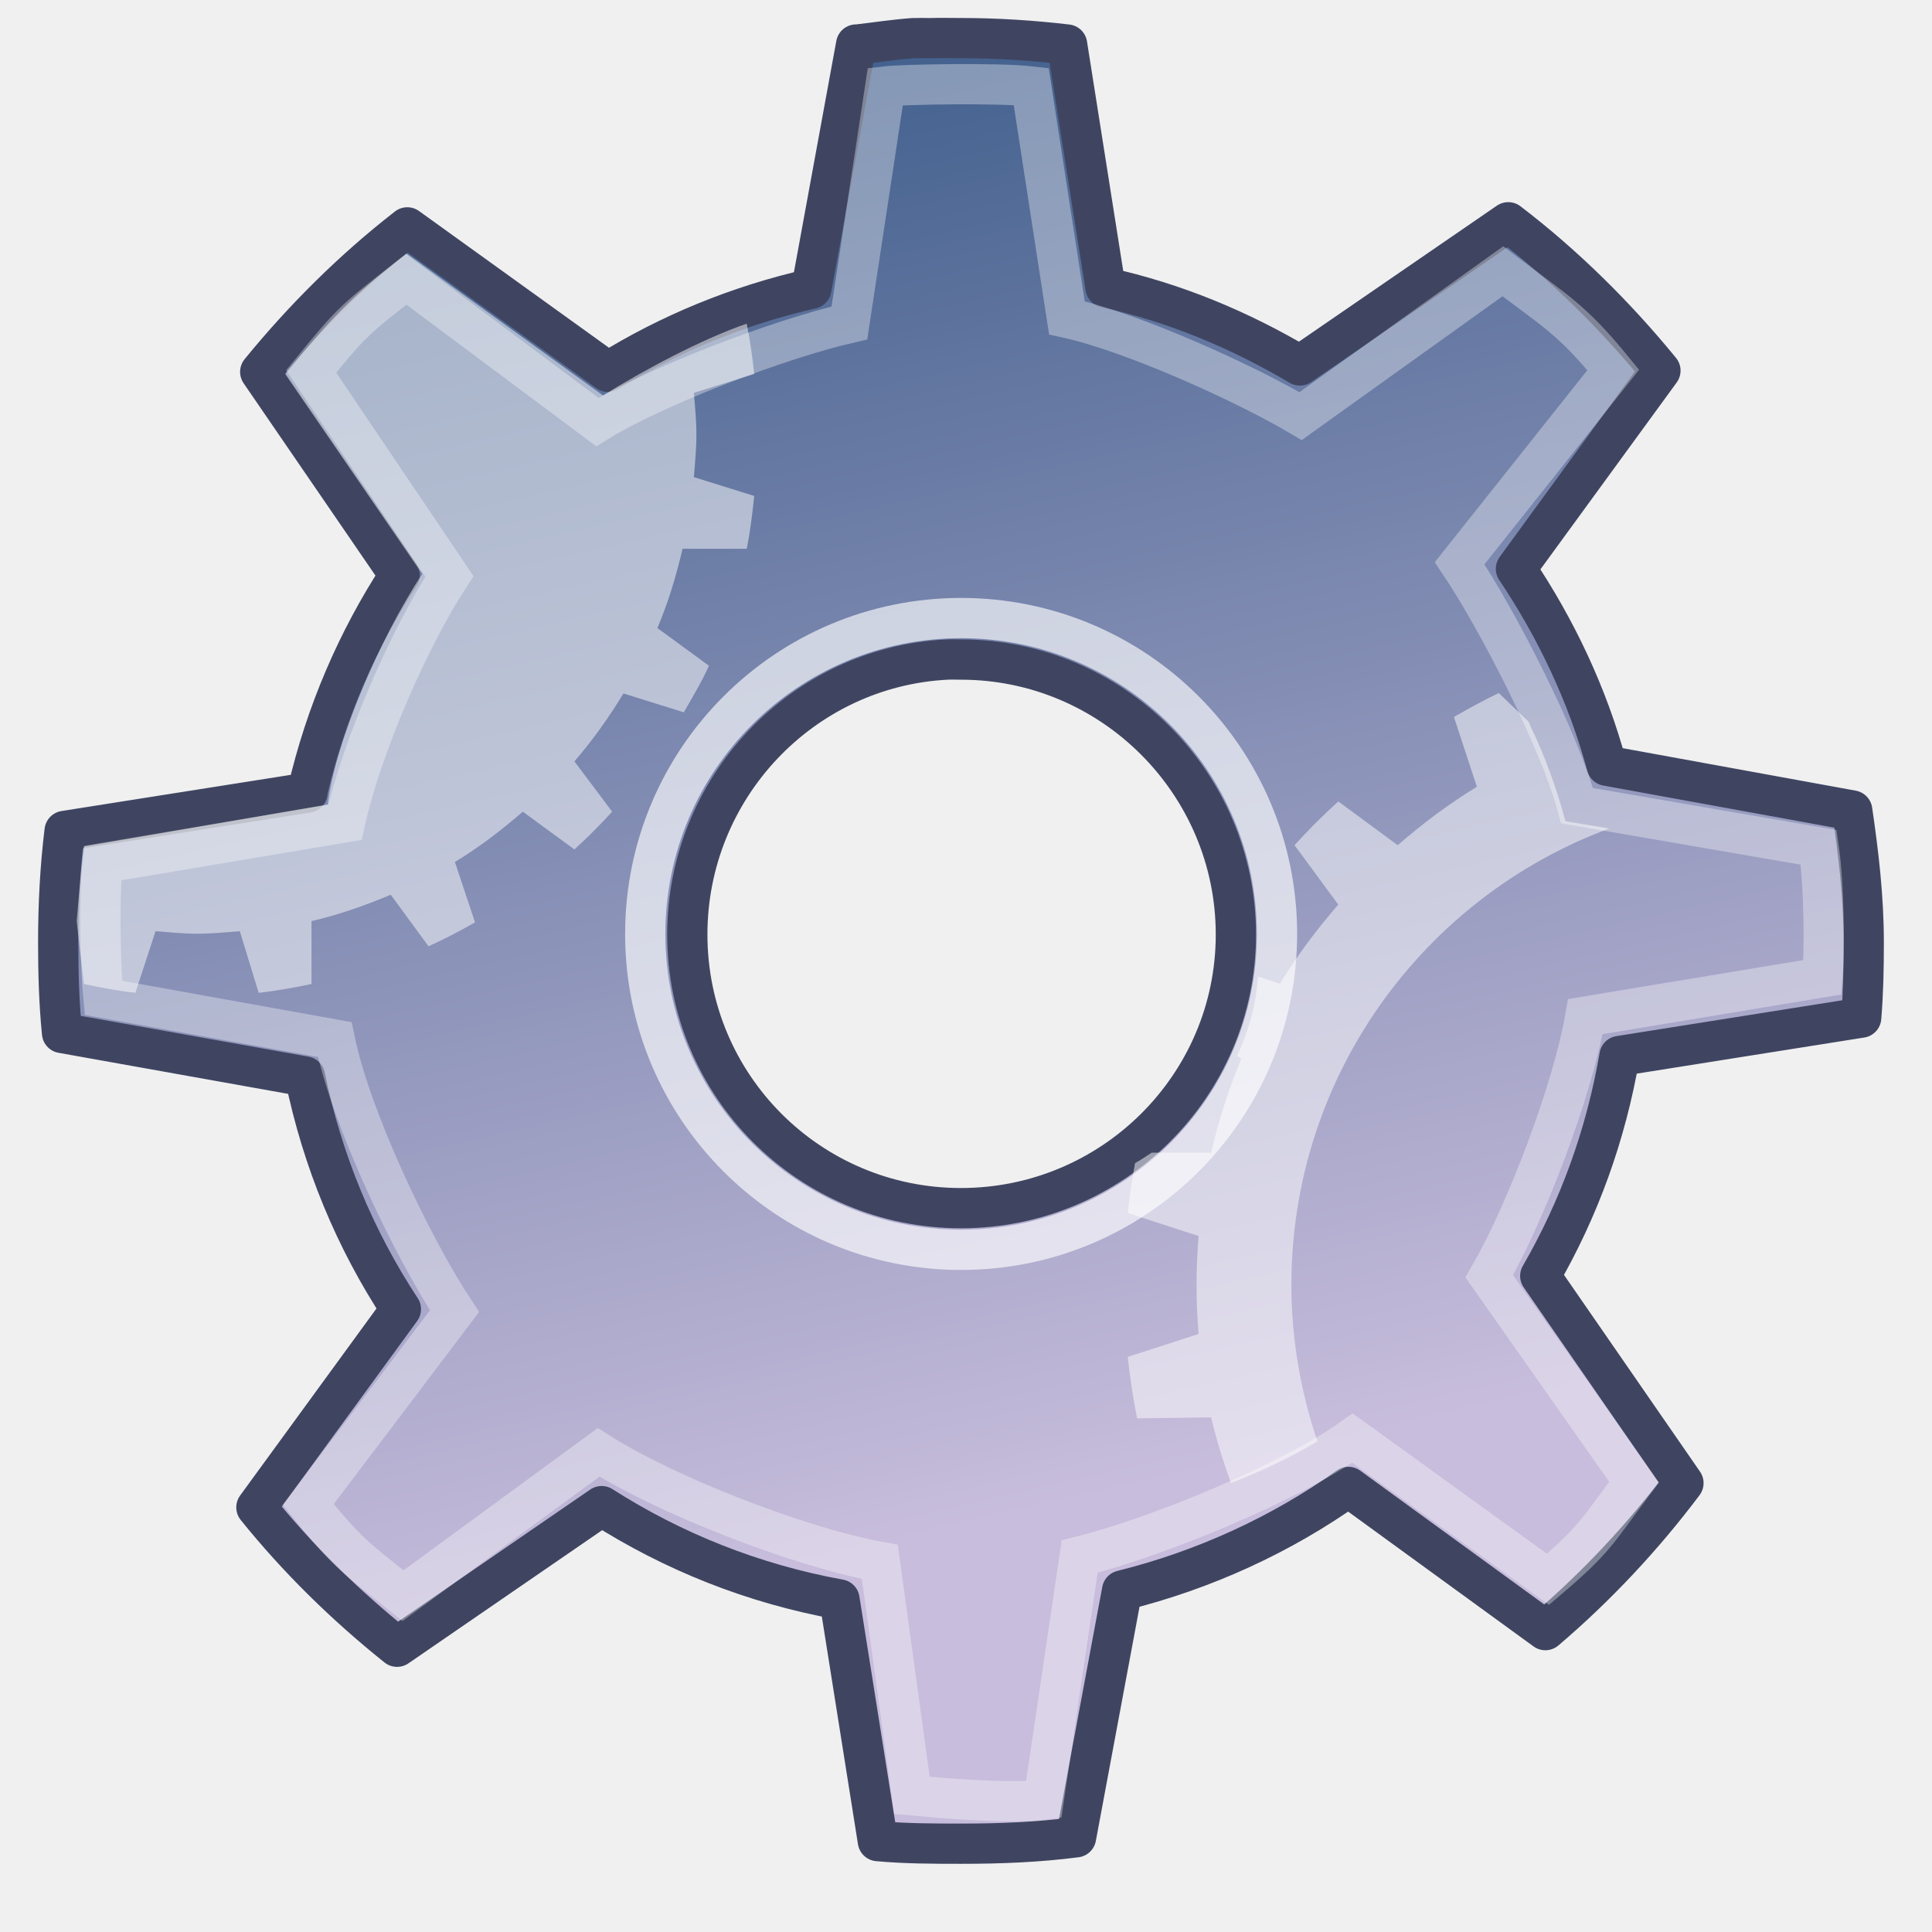
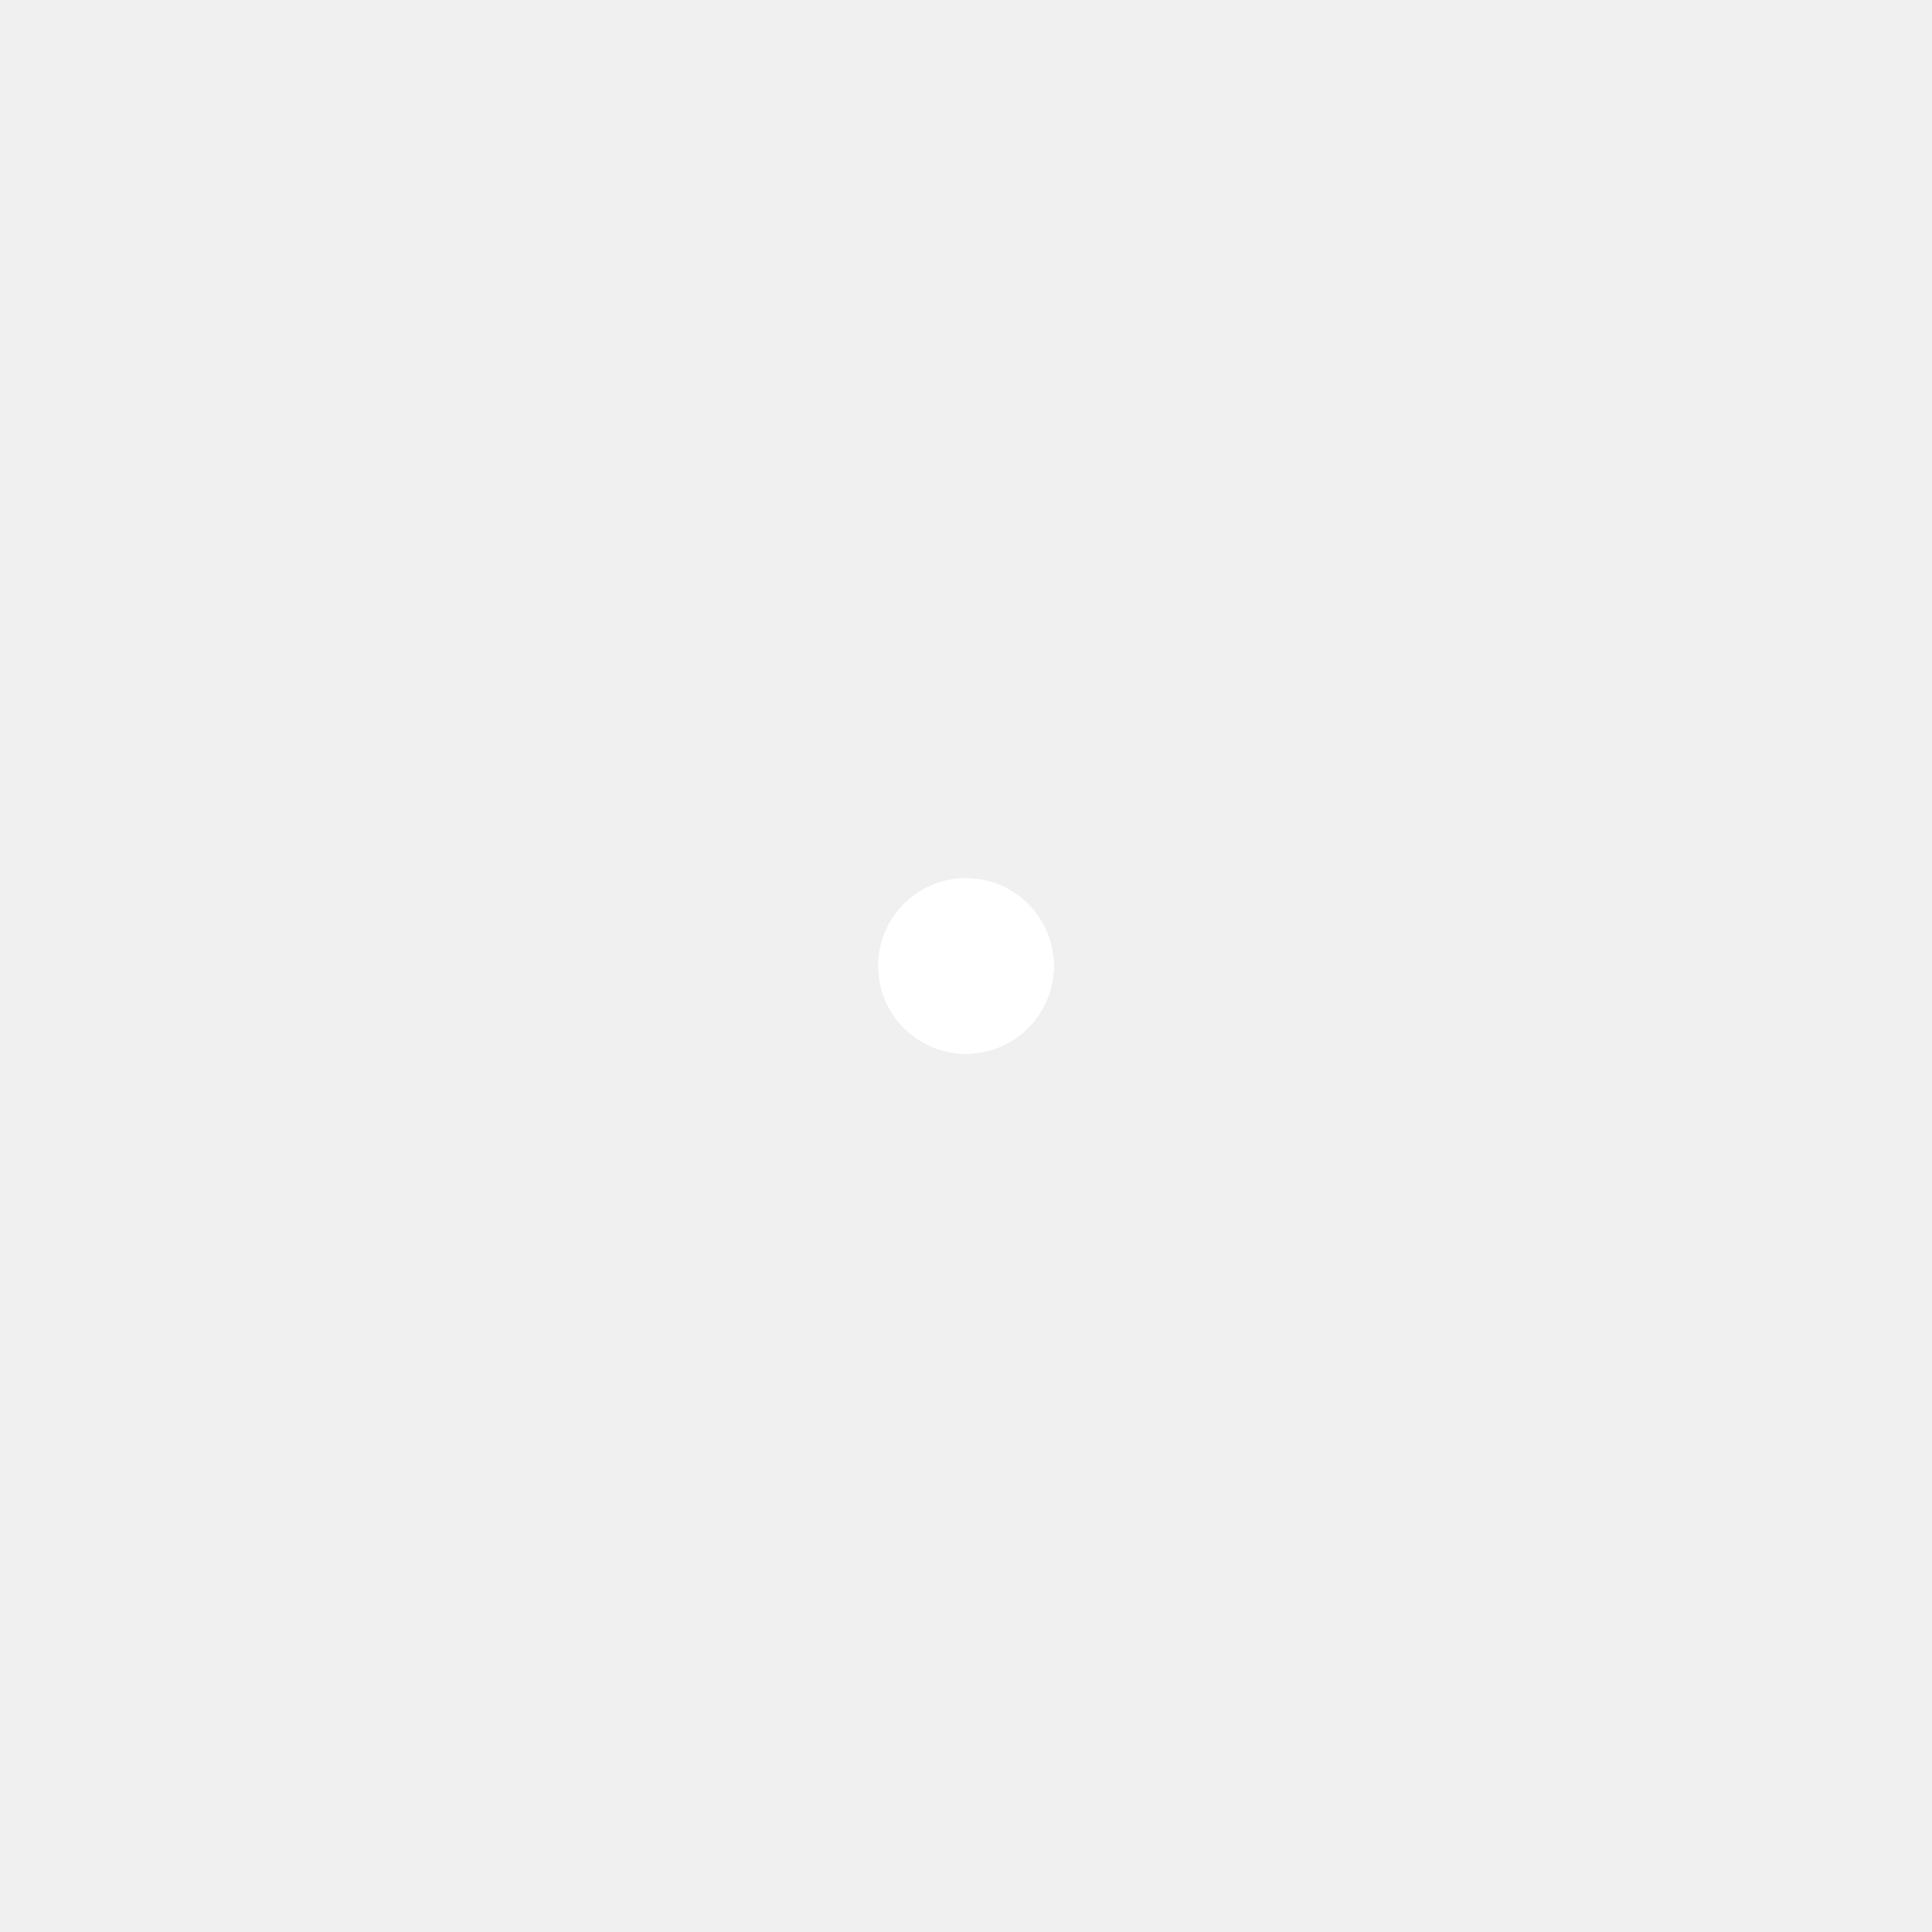
- <svg xmlns="http://www.w3.org/2000/svg" xmlns:xlink="http://www.w3.org/1999/xlink" width="48px" height="48px" id="svg53383" version="1.1">
-   <defs id="defs3">
-     <linearGradient id="linearGradient3264">
-       <stop style="stop-color:#c9c9c9;stop-opacity:1;" offset="0" id="stop3266" />
-       <stop id="stop3276" offset="0.25" style="stop-color:#f8f8f8;stop-opacity:1;" />
-       <stop id="stop3272" offset="0.5" style="stop-color:#e2e2e2;stop-opacity:1;" />
-       <stop style="stop-color:#b0b0b0;stop-opacity:1;" offset="0.75" id="stop3274" />
-       <stop style="stop-color:#c9c9c9;stop-opacity:1;" offset="1" id="stop3268" />
-     </linearGradient>
-     <linearGradient xlink:href="#linearGradient3264" id="linearGradient3281" gradientUnits="userSpaceOnUse" x1="14.463" y1="12.285" x2="34.534" y2="39.685" gradientTransform="matrix(1.241935,0,0,1.241935,-5.027508,-7.208988)" />
-     <linearGradient id="linearGradient2300">
-       <stop id="stop2302" offset="0" style="stop-color:#000000;stop-opacity:0.327;" />
-       <stop id="stop2304" offset="1" style="stop-color:#000000;stop-opacity:0;" />
-     </linearGradient>
-     <linearGradient id="aigrd1" gradientUnits="userSpaceOnUse" x1="99.777" y1="15.424" x2="153" y2="248.631">
-       <stop offset="0" style="stop-color:#184375" id="stop53300" />
-       <stop offset="1" style="stop-color:#C8BDDC" id="stop53302" />
-     </linearGradient>
-     <linearGradient xlink:href="#aigrd1" id="linearGradient53551" gradientUnits="userSpaceOnUse" x1="99.777" y1="15.424" x2="153" y2="248.631" gradientTransform="matrix(0.200685,0,0,0.200685,-0.585758,-1.050787)" />
-     <radialGradient gradientUnits="userSpaceOnUse" r="11.69" fy="72.568" fx="14.288" cy="68.873" cx="14.288" gradientTransform="matrix(1.399258,-2.234445e-7,8.196178e-8,0.513264,4.365074,4.839285)" id="radialGradient2308" xlink:href="#linearGradient2300" />
-     <linearGradient xlink:href="#linearGradient3264" id="linearGradient3760" gradientUnits="userSpaceOnUse" gradientTransform="matrix(1.241935,0,0,1.241935,-5.027508,-7.208988)" x1="14.463" y1="12.285" x2="34.534" y2="39.685" />
-     <linearGradient xlink:href="#aigrd1" id="linearGradient3773" gradientUnits="userSpaceOnUse" gradientTransform="matrix(0.200685,0,0,0.200685,-54.33576,-1.050787)" x1="99.777" y1="15.424" x2="153" y2="248.631" />
-   </defs>
-   <g id="layer2" />
-   <g id="layer1">
-     <path style="opacity:1;color:#000000;fill:url(#linearGradient3773);fill-opacity:1;fill-rule:nonzero;stroke:#3f4561;stroke-width:1;stroke-linecap:round;stroke-linejoin:round;marker:none;marker-start:none;marker-mid:none;marker-end:none;stroke-miterlimit:4;stroke-dasharray:none;stroke-dashoffset:0;stroke-opacity:1;visibility:visible;display:inline;overflow:visible" d="M 22.7,0.947 C 22.226,0.98 21.766,1.053 21.302,1.106 L 21.27,1.106 L 20.158,7.174 C 18.346,7.587 16.641,8.287 15.107,9.239 L 10.119,5.649 C 8.771,6.696 7.544,7.917 6.465,9.239 L 9.928,14.291 C 8.877,15.897 8.086,17.732 7.641,19.66 C 7.641,19.669 7.641,19.69 7.641,19.691 L 1.605,20.644 C 1.494,21.546 1.446,22.477 1.446,23.408 C 1.446,24.17 1.467,24.922 1.541,25.664 L 7.577,26.744 C 8.007,28.84 8.822,30.798 9.96,32.526 L 6.37,37.45 C 7.398,38.727 8.585,39.889 9.865,40.913 L 14.948,37.419 C 16.724,38.552 18.707,39.347 20.857,39.738 L 21.81,45.742 C 22.487,45.804 23.182,45.806 23.875,45.806 C 24.854,45.806 25.789,45.769 26.734,45.647 L 27.878,39.515 C 29.919,39.008 31.836,38.126 33.501,36.942 L 38.394,40.5 C 39.662,39.421 40.823,38.18 41.825,36.847 L 38.267,31.7 C 39.23,30.036 39.898,28.2 40.236,26.236 L 46.241,25.283 C 46.293,24.656 46.304,24.049 46.304,23.408 C 46.304,22.296 46.175,21.205 46.018,20.136 L 39.919,19.024 C 39.441,17.259 38.656,15.612 37.663,14.132 L 41.253,9.208 C 40.14,7.847 38.871,6.59 37.472,5.522 L 32.294,9.08 C 30.806,8.2 29.204,7.525 27.465,7.142 L 26.512,1.106 C 25.644,1.004 24.77,0.947 23.875,0.947 C 23.633,0.947 23.384,0.94 23.144,0.947 C 23.027,0.951 22.912,0.941 22.795,0.947 C 22.763,0.949 22.731,0.945 22.7,0.947 z M 23.526,16.387 C 23.642,16.381 23.757,16.387 23.875,16.387 C 27.636,16.387 30.705,19.457 30.705,23.218 C 30.705,26.978 27.636,30.016 23.875,30.016 C 20.114,30.016 17.076,26.978 17.076,23.218 C 17.076,19.575 19.928,16.57 23.526,16.387 z " id="path3243" />
-     <path style="opacity:0.648;color:#000000;fill:none;fill-opacity:1;fill-rule:nonzero;stroke:#ffffff;stroke-width:1.622;stroke-linecap:butt;stroke-linejoin:miter;marker:none;marker-start:none;marker-mid:none;marker-end:none;stroke-miterlimit:4;stroke-dasharray:none;stroke-dashoffset:0;stroke-opacity:1;visibility:visible;display:inline;overflow:visible" id="path3283" d="M 36.239 23.782 A 12.728 12.728 0 1 1  10.783,23.782 A 12.728 12.728 0 1 1  36.239 23.782 z" transform="matrix(0.616598,0,0,0.616598,9.38202,8.539674)" />
-     <path id="path3285" d="M 21.996,2.148 L 21.103,8.024 C 19.404,8.41 16.279,9.594 14.842,10.486 L 10.092,6.941 C 8.828,7.922 8.741,7.988 7.731,9.228 L 11.165,14.321 C 10.18,15.827 8.996,18.511 8.571,20.429 C 8.571,20.429 2.553,21.443 2.553,21.443 C 2.45,22.288 2.499,24.097 2.569,24.792 L 8.317,25.828 C 8.719,27.793 10.225,30.955 11.292,32.575 L 7.657,37.378 C 8.621,38.574 8.813,38.684 10.013,39.644 L 14.873,36.083 C 16.539,37.145 19.844,38.437 21.859,38.804 L 22.656,44.605 C 23.291,44.663 25.045,44.825 25.931,44.711 L 26.824,38.672 C 28.737,38.196 32.043,36.839 33.603,35.729 L 38.459,39.237 C 39.648,38.225 39.659,38.073 40.598,36.823 L 37,31.709 C 37.903,30.149 39.071,27.098 39.388,25.257 L 45.279,24.28 C 45.328,23.692 45.331,22.055 45.184,21.052 L 39.182,20.017 C 38.734,18.362 37.196,15.381 36.265,13.993 L 40.08,9.191 C 39.037,7.915 38.649,7.74 37.338,6.74 L 32.314,10.338 C 30.919,9.513 28.137,8.255 26.507,7.897 L 25.62,2.148 C 24.806,2.053 22.46,2.095 21.996,2.148 z " style="opacity:0.347;color:#000000;fill:none;fill-opacity:1;fill-rule:nonzero;stroke:#ffffff;stroke-width:1;stroke-linecap:butt;stroke-linejoin:miter;marker:none;marker-start:none;marker-mid:none;marker-end:none;stroke-miterlimit:4;stroke-dasharray:none;stroke-dashoffset:0;stroke-opacity:1;visibility:visible;display:inline;overflow:visible" />
-     <path style="opacity:0.5;color:#000000;fill:#ffffff;fill-opacity:1;fill-rule:nonzero;stroke:none;stroke-width:1;stroke-linecap:butt;stroke-linejoin:miter;marker:none;marker-start:none;marker-mid:none;marker-end:none;stroke-miterlimit:4;stroke-dasharray:none;stroke-dashoffset:0;stroke-opacity:1;visibility:visible;display:inline;overflow:visible" d="M 10.103,6.297 C 8.755,7.344 8.166,7.972 7.087,9.294 L 10.49,14.259 C 9.439,15.858 8.332,18.426 8.142,19.988 C 8.142,19.988 2.08,21.032 2.08,21.032 C 2.011,21.595 1.906,22.885 1.906,22.885 L 2.083,24.447 C 2.511,24.536 2.923,24.618 3.364,24.666 L 3.864,23.135 C 4.208,23.163 4.544,23.197 4.896,23.197 C 5.247,23.197 5.614,23.163 5.958,23.135 L 6.427,24.666 C 6.868,24.618 7.312,24.536 7.739,24.447 L 7.739,22.885 C 8.425,22.725 9.071,22.497 9.708,22.229 L 10.646,23.51 C 11.048,23.328 11.421,23.134 11.802,22.916 L 11.302,21.416 C 11.899,21.054 12.464,20.621 12.989,20.166 L 14.271,21.104 C 14.596,20.807 14.912,20.492 15.208,20.166 L 14.271,18.916 C 14.725,18.39 15.127,17.826 15.489,17.229 L 16.989,17.697 C 17.207,17.316 17.433,16.943 17.614,16.541 L 16.333,15.604 C 16.602,14.967 16.798,14.321 16.958,13.635 L 18.552,13.635 C 18.64,13.207 18.691,12.764 18.739,12.322 L 17.239,11.854 C 17.268,11.51 17.302,11.142 17.302,10.791 C 17.302,10.44 17.268,10.104 17.239,9.76 L 18.739,9.291 C 18.694,8.871 18.634,8.449 18.552,8.041 C 17.404,8.44 15.999,9.194 14.983,9.825 L 10.103,6.297 z " id="path3767" />
-     <path style="opacity:0.5;color:#000000;fill:#ffffff;fill-opacity:1;fill-rule:nonzero;stroke:none;stroke-width:1;stroke-linecap:butt;stroke-linejoin:miter;marker:none;marker-start:none;marker-mid:none;marker-end:none;stroke-miterlimit:4;stroke-dasharray:none;stroke-dashoffset:0;stroke-opacity:1;visibility:visible;display:inline;overflow:visible" d="M 37.237,17.218 C 36.853,17.399 36.49,17.604 36.123,17.813 L 36.693,19.548 C 35.996,19.97 35.338,20.468 34.725,20.998 L 33.249,19.911 C 32.869,20.257 32.507,20.618 32.162,20.998 L 33.249,22.474 C 32.719,23.087 32.222,23.745 31.799,24.442 L 31.255,24.261 C 31.208,24.961 31.019,25.622 30.737,26.229 L 30.841,26.306 C 30.528,27.049 30.276,27.837 30.09,28.637 L 28.614,28.637 C 28.478,28.722 28.344,28.822 28.2,28.896 C 28.122,29.311 28.065,29.713 28.019,30.138 L 29.779,30.708 C 29.746,31.109 29.728,31.515 29.728,31.925 C 29.728,32.335 29.746,32.741 29.779,33.142 L 28.019,33.712 C 28.075,34.226 28.149,34.74 28.252,35.239 L 30.09,35.213 C 30.218,35.763 30.393,36.321 30.582,36.845 C 31.327,36.557 32.056,36.215 32.731,35.809 C 32.32,34.593 32.084,33.28 32.084,31.925 C 32.084,26.727 35.376,22.288 39.981,20.584 L 38.894,20.403 C 38.671,19.58 38.382,18.774 38.013,18.02 C 38.003,17.998 37.999,17.965 37.988,17.943 L 37.936,17.891 L 37.237,17.218 z " id="path3770" />
+ <svg xmlns="http://www.w3.org/2000/svg" width="44" height="44" viewBox="0 0 44 44" stroke="#fff">
+   <g fill="none" fill-rule="evenodd" stroke-width="2">
+     <circle cx="22" cy="22" r="1">
+       <animate attributeName="r" begin="0s" dur="1.8s" values="1; 20" calcMode="spline" keyTimes="0; 1" keySplines="0.165, 0.84, 0.44, 1" repeatCount="indefinite" />
+       <animate attributeName="stroke-opacity" begin="0s" dur="1.8s" values="1; 0" calcMode="spline" keyTimes="0; 1" keySplines="0.3, 0.61, 0.355, 1" repeatCount="indefinite" />
+     </circle>
+     <circle cx="22" cy="22" r="1">
+       <animate attributeName="r" begin="-0.9s" dur="1.8s" values="1; 20" calcMode="spline" keyTimes="0; 1" keySplines="0.165, 0.84, 0.44, 1" repeatCount="indefinite" />
+       <animate attributeName="stroke-opacity" begin="-0.9s" dur="1.8s" values="1; 0" calcMode="spline" keyTimes="0; 1" keySplines="0.3, 0.61, 0.355, 1" repeatCount="indefinite" />
+     </circle>
  </g>
</svg>
